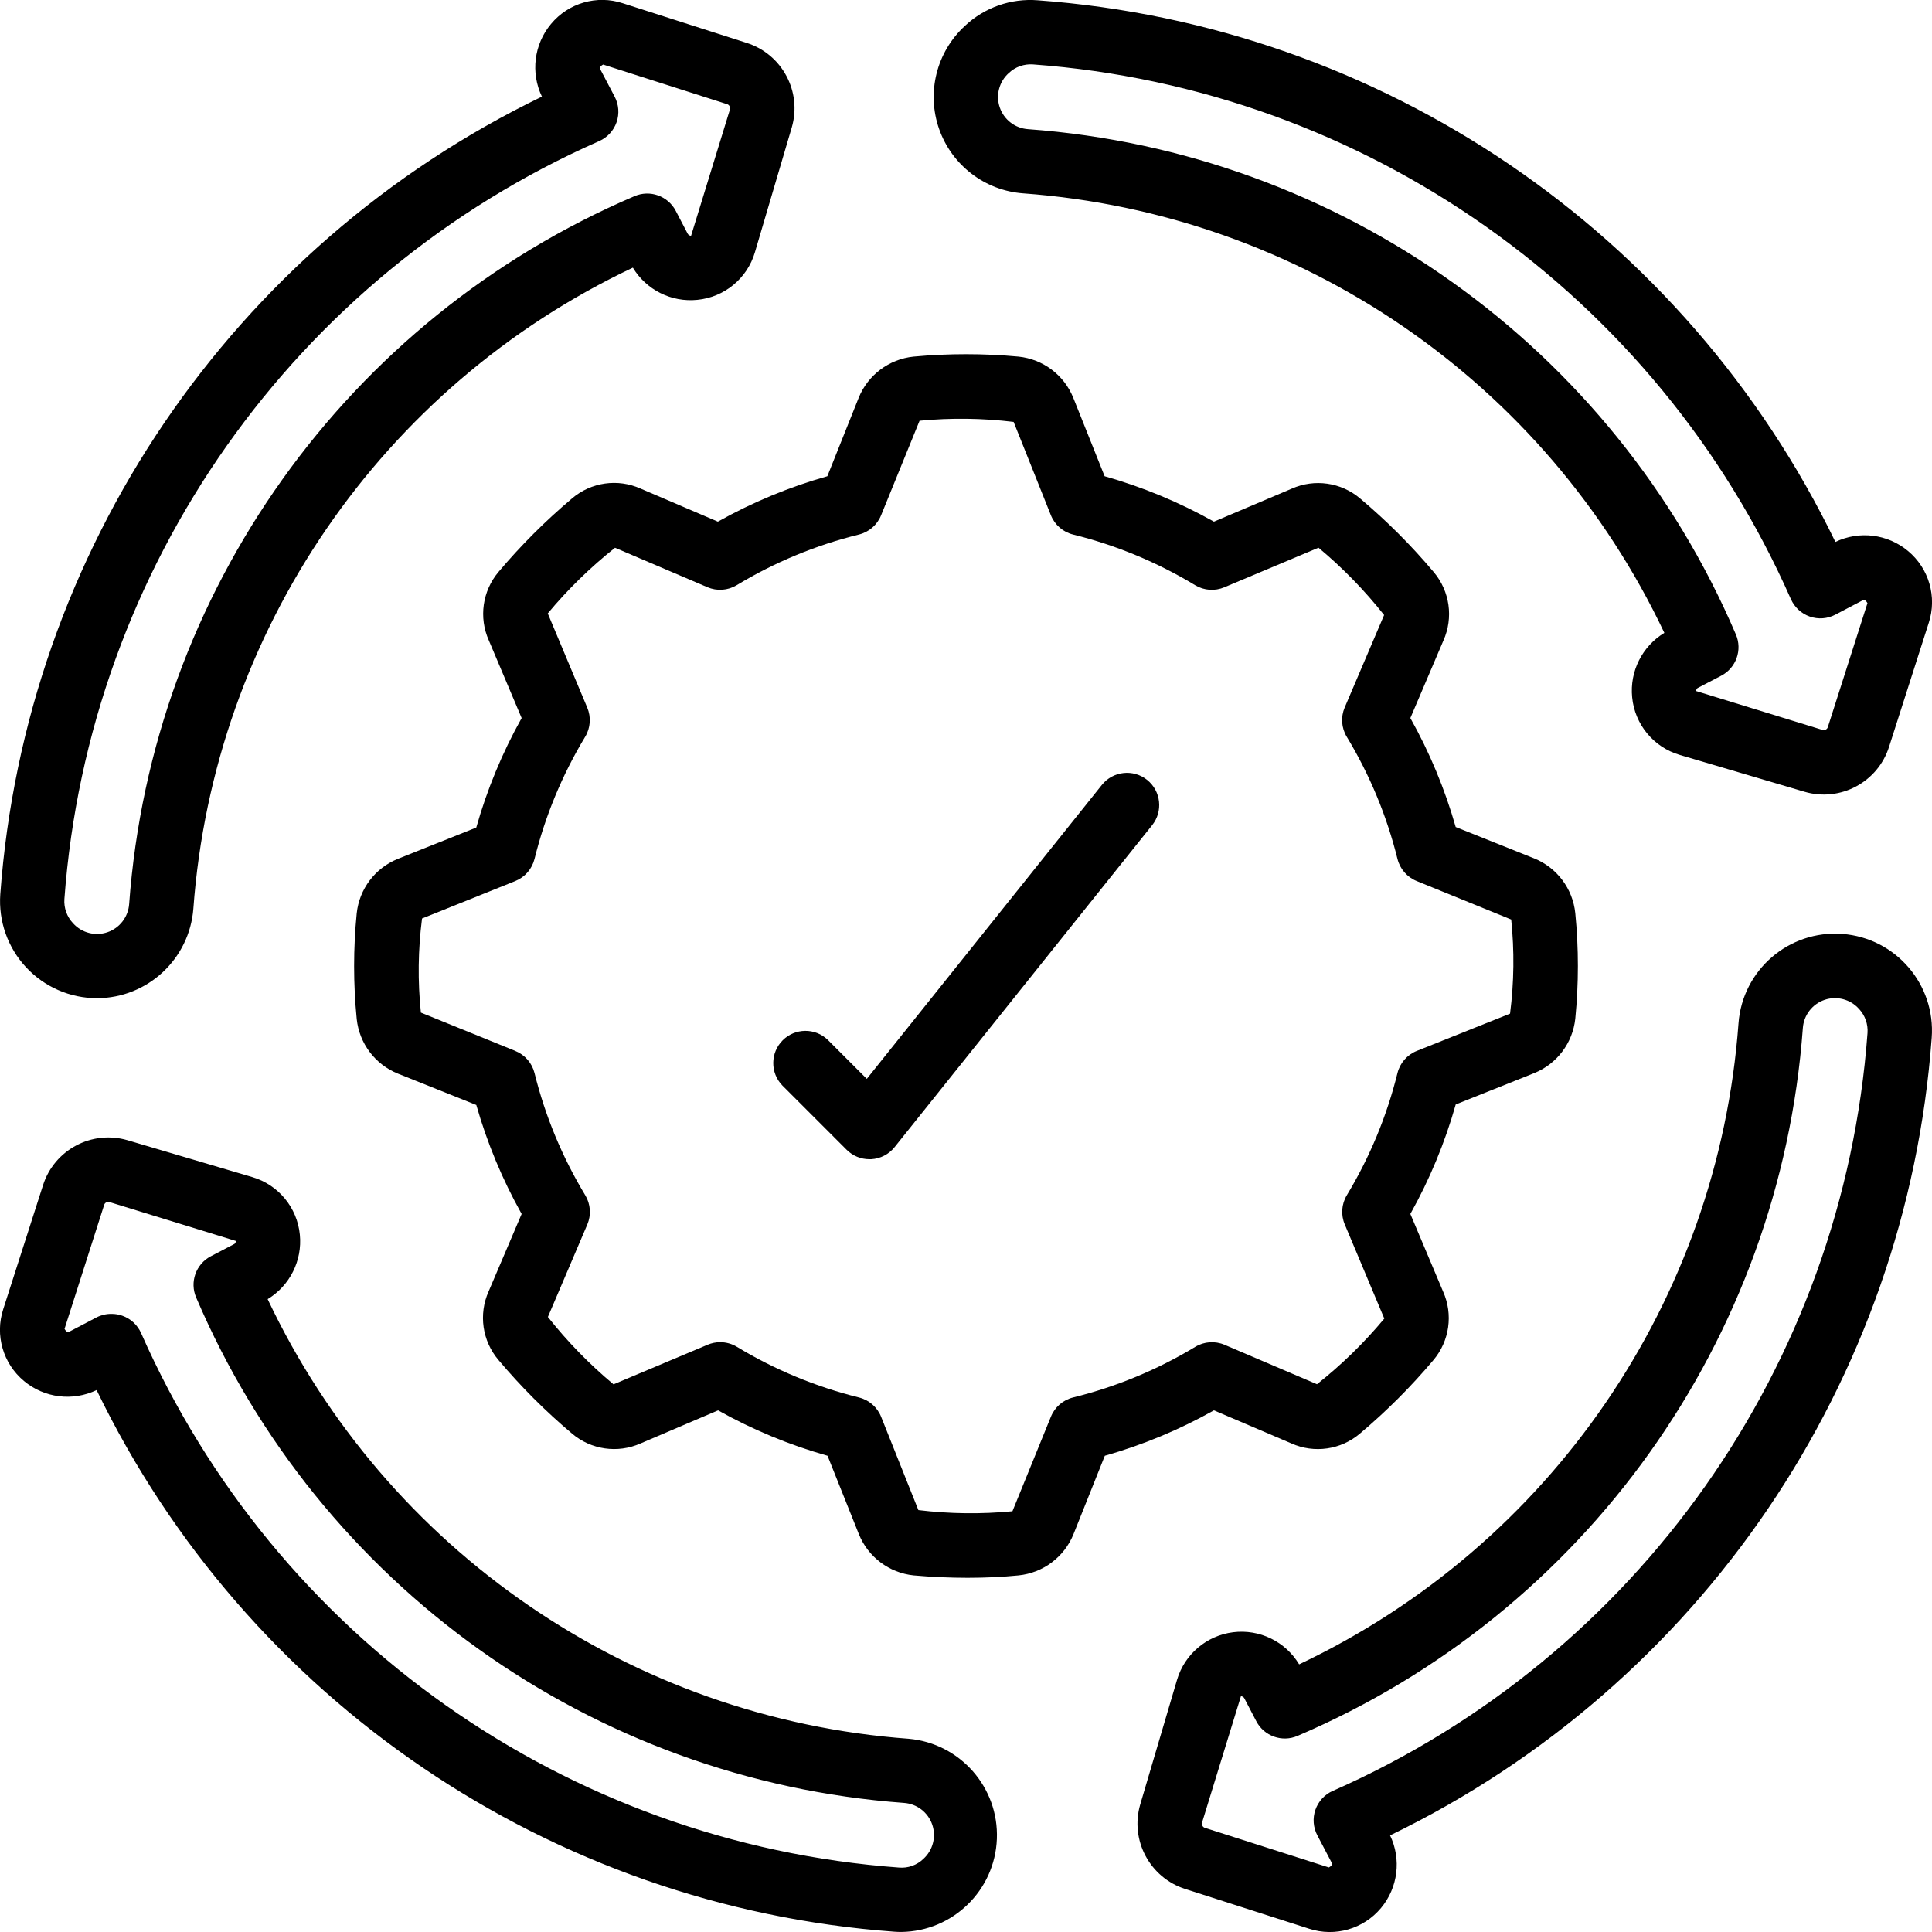
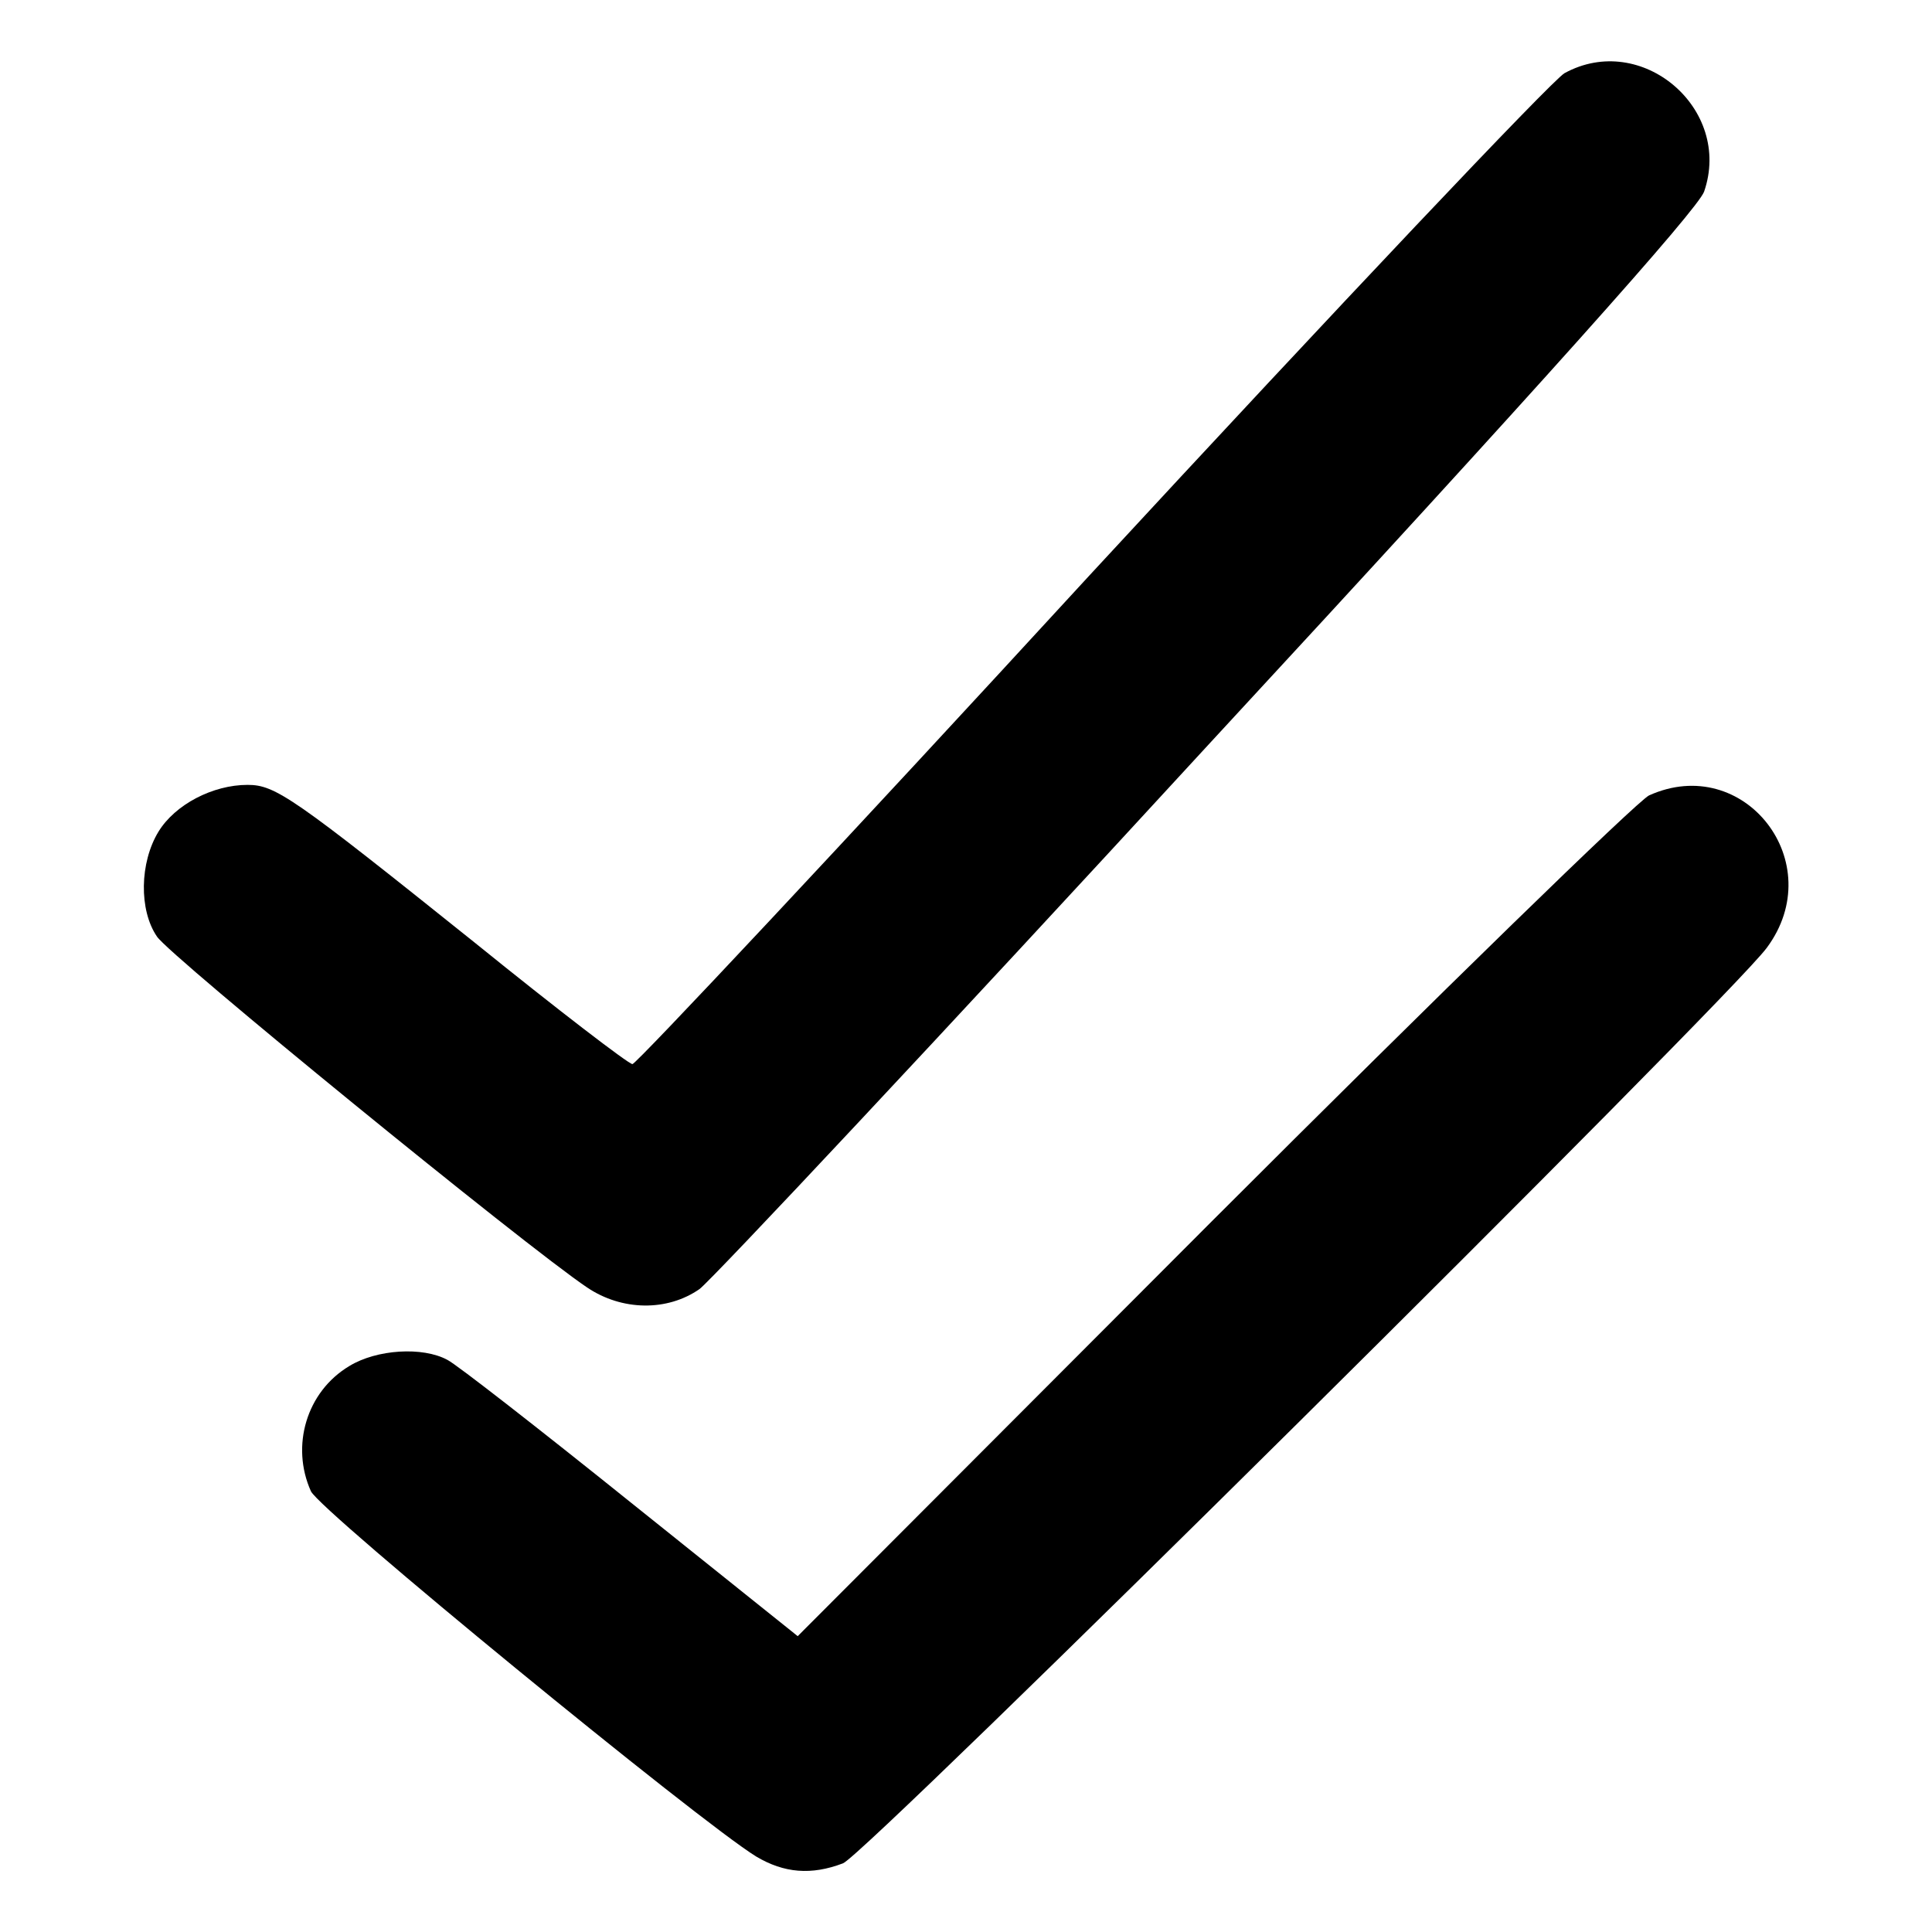
- <svg xmlns="http://www.w3.org/2000/svg" id="SvgjsSvg1028" width="256" height="256" version="1.1">
-   <defs id="SvgjsDefs1029" />
-   <g id="SvgjsG1030">
-     <svg viewBox="0 0 60 60" width="256" height="256">
-       <path d="M15.481 42.237a18.849 18.849 0 0 0 2.285 2.286 2.02 2.02 0 0 0 2.123.306L22.3 43.8a15.641 15.641 0 0 0 3.4 1.41l.973 2.435a2.063 2.063 0 0 0 1.7 1.28c.563.05 1.127.075 1.676.075s1.083-.025 1.585-.075a2.066 2.066 0 0 0 1.706-1.284l.971-2.431A15.641 15.641 0 0 0 37.7 43.8l2.408 1.028a2.013 2.013 0 0 0 2.125-.306 18.91 18.91 0 0 0 2.285-2.285 2.019 2.019 0 0 0 .3-2.123L43.8 37.7a15.754 15.754 0 0 0 1.409-3.4l2.432-.972a2.056 2.056 0 0 0 1.281-1.693 16.659 16.659 0 0 0 0-3.274 2.061 2.061 0 0 0-1.285-1.706l-2.429-.971A15.754 15.754 0 0 0 43.8 22.3l1.027-2.409a2.018 2.018 0 0 0-.3-2.124 18.851 18.851 0 0 0-2.286-2.286 2.016 2.016 0 0 0-2.123-.306L37.7 16.2a15.641 15.641 0 0 0-3.395-1.41l-.973-2.435a2.063 2.063 0 0 0-1.7-1.28 17.746 17.746 0 0 0-3.261 0 2.066 2.066 0 0 0-1.706 1.284l-.971 2.431a15.641 15.641 0 0 0-3.4 1.41l-2.404-1.028a2.01 2.01 0 0 0-2.124.306 18.927 18.927 0 0 0-2.286 2.285 2.019 2.019 0 0 0-.3 2.123L16.2 22.3a15.754 15.754 0 0 0-1.409 3.4l-2.432.972a2.056 2.056 0 0 0-1.281 1.693 16.72 16.72 0 0 0 0 3.28 2.062 2.062 0 0 0 1.285 1.7l2.429.971A15.754 15.754 0 0 0 16.2 37.7l-1.027 2.409a2.017 2.017 0 0 0 .308 2.128Zm.522-9.6-2.932-1.19a12.662 12.662 0 0 1 .036-2.922L16 27.363a1 1 0 0 0 .6-.688 13.7 13.7 0 0 1 1.573-3.794 1 1 0 0 0 .063-.909l-1.225-2.922a14.174 14.174 0 0 1 2.089-2.039l2.87 1.225a1 1 0 0 0 .909-.063 13.646 13.646 0 0 1 3.796-1.573 1 1 0 0 0 .689-.6l1.194-2.933a13.485 13.485 0 0 1 2.921.036L32.636 16a1 1 0 0 0 .689.6 13.646 13.646 0 0 1 3.792 1.574 1 1 0 0 0 .909.063l2.921-1.228a14.126 14.126 0 0 1 2.038 2.091l-1.224 2.871a1 1 0 0 0 .063.909 13.7 13.7 0 0 1 1.576 3.795 1 1 0 0 0 .6.688l2.932 1.194a12.662 12.662 0 0 1-.036 2.922L44 32.637a1 1 0 0 0-.6.688 13.7 13.7 0 0 1-1.573 3.794 1 1 0 0 0-.063.909l1.227 2.922a14.116 14.116 0 0 1-2.091 2.039l-2.87-1.225a1 1 0 0 0-.909.063 13.646 13.646 0 0 1-3.796 1.573 1 1 0 0 0-.689.6l-1.194 2.933a13.486 13.486 0 0 1-2.921-.036L27.364 44a1 1 0 0 0-.689-.6 13.646 13.646 0 0 1-3.792-1.574 1 1 0 0 0-.517-.143.993.993 0 0 0-.392.08l-2.921 1.229a14.187 14.187 0 0 1-2.038-2.092l1.224-2.871a1 1 0 0 0-.063-.909 13.7 13.7 0 0 1-1.576-3.795 1 1 0 0 0-.6-.688Z" fill="#000000" class="color000 svgShape" />
-       <path d="M3.015 31a3.012 3.012 0 0 0 2.99-2.779A23.964 23.964 0 0 1 19.654 8.312a2.091 2.091 0 0 0 2 1 2.071 2.071 0 0 0 1.791-1.479l1.144-3.875a2.13 2.13 0 0 0-1.4-2.626L19.341.1a2.061 2.061 0 0 0-2.23.645A2.1 2.1 0 0 0 16.83 3 29.949 29.949 0 0 0 .009 27.771 3.014 3.014 0 0 0 3.015 31zM18.607 4.382A1 1 0 0 0 19.088 3l-.445-.848c-.014-.026-.04-.074.087-.148l3.861 1.234a.136.136 0 0 1 .08.154l-1.209 3.93a.12.12 0 0 1-.106-.065l-.371-.711a1 1 0 0 0-1.285-.452 25.966 25.966 0 0 0-15.689 21.98 1 1 0 0 1-1.741.6.991.991 0 0 1-.27-.755A27.963 27.963 0 0 1 18.607 4.382zM3 43.17a29.949 29.949 0 0 0 24.771 16.821c.074.006.147.008.219.008a3.006 3.006 0 0 0 .231-6A23.964 23.964 0 0 1 8.312 40.346a2.1 2.1 0 0 0 1-2 2.071 2.071 0 0 0-1.479-1.791l-3.872-1.144a2.128 2.128 0 0 0-2.626 1.4L.1 40.659a2.067 2.067 0 0 0 .645 2.23A2.1 2.1 0 0 0 3 43.17zm.238-5.761a.135.135 0 0 1 .154-.08l3.93 1.209a.1.1 0 0 1-.065.106l-.711.371a1 1 0 0 0-.452 1.285 25.966 25.966 0 0 0 21.98 15.691 1 1 0 0 1 .6 1.741.966.966 0 0 1-.756.267 27.963 27.963 0 0 1-23.537-16.6 1 1 0 0 0-.585-.539.985.985 0 0 0-.329-.056 1 1 0 0 0-.467.108l-.848.445c-.026.013-.073.04-.148-.087zm56.753-5.18a3.006 3.006 0 0 0-6-.45 23.964 23.964 0 0 1-13.645 19.909 2.088 2.088 0 0 0-3.791.476l-1.144 3.875a2.13 2.13 0 0 0 1.4 2.626l3.848 1.235a2.07 2.07 0 0 0 2.23-.645A2.1 2.1 0 0 0 43.17 57a29.949 29.949 0 0 0 16.821-24.771zm-18.6 23.389A1 1 0 0 0 40.912 57l.445.848c.014.026.04.074-.087.148l-3.861-1.234a.136.136 0 0 1-.08-.154l1.209-3.93a.12.12 0 0 1 .106.065l.371.711a1 1 0 0 0 1.283.455 25.966 25.966 0 0 0 15.691-21.98 1 1 0 0 1 1.741-.6.991.991 0 0 1 .267.756 27.963 27.963 0 0 1-16.604 23.533zM29.965.805a3 3 0 0 0 1.814 5.2 23.964 23.964 0 0 1 19.909 13.649 2.1 2.1 0 0 0-1 2 2.071 2.071 0 0 0 1.479 1.791l3.875 1.144a2.127 2.127 0 0 0 2.626-1.4l1.232-3.848a2.067 2.067 0 0 0-.645-2.23A2.1 2.1 0 0 0 57 16.83 29.949 29.949 0 0 0 32.229.009a2.955 2.955 0 0 0-2.264.796zm25.653 17.8a1 1 0 0 0 1.382.483l.848-.445c.026-.013.073-.039.148.087l-1.234 3.861a.135.135 0 0 1-.154.08l-3.93-1.209a.1.1 0 0 1 .065-.106l.711-.371a1 1 0 0 0 .455-1.283A25.966 25.966 0 0 0 31.926 4.011a1 1 0 0 1-.6-1.741.989.989 0 0 1 .755-.27 27.963 27.963 0 0 1 23.537 16.607zM26.293 35.707A.993.993 0 0 0 27 36h.056a1 1 0 0 0 .725-.373l8-10a1 1 0 1 0-1.562-1.25l-7.3 9.128-1.21-1.21a1 1 0 0 0-1.414 1.414z" fill="#000000" class="color000 svgShape" />
-     </svg>
+ <svg xmlns="http://www.w3.org/2000/svg" version="1.0" width="256pt" height="256pt" viewBox="0 0 256 256" preserveAspectRatio="xMidYMid meet">
+   <g transform="translate(0,256) scale(0.1,-0.1)" fill="#000000" stroke="none">
+     <path d="M2073 2463 c-17 -10 -300 -309 -629 -665 -328 -357 -601 -648 -606 -648 -5 0 -99 72 -209 161 -241 193 -264 209 -301 209 -46 0 -96 -26 -118 -62 -25 -41 -26 -104 -2 -139 16 -25 488 -410 570 -465 46 -31 106 -32 149 -2 17 13 321 337 674 721 443 479 648 709 657 733 38 110 -83 213 -185 157z" />
+     <path d="M2185 1506 c-16 -8 -277 -262 -579 -564 l-549 -550 -221 177 c-122 98 -231 183 -243 189 -33 18 -94 14 -130 -8 -57 -34 -78 -106 -51 -166 12 -26 515 -438 590 -484 37 -22 73 -25 115 -9 29 10 1173 1144 1224 1213 84 113 -30 259 -156 202z" />
  </g>
</svg>
